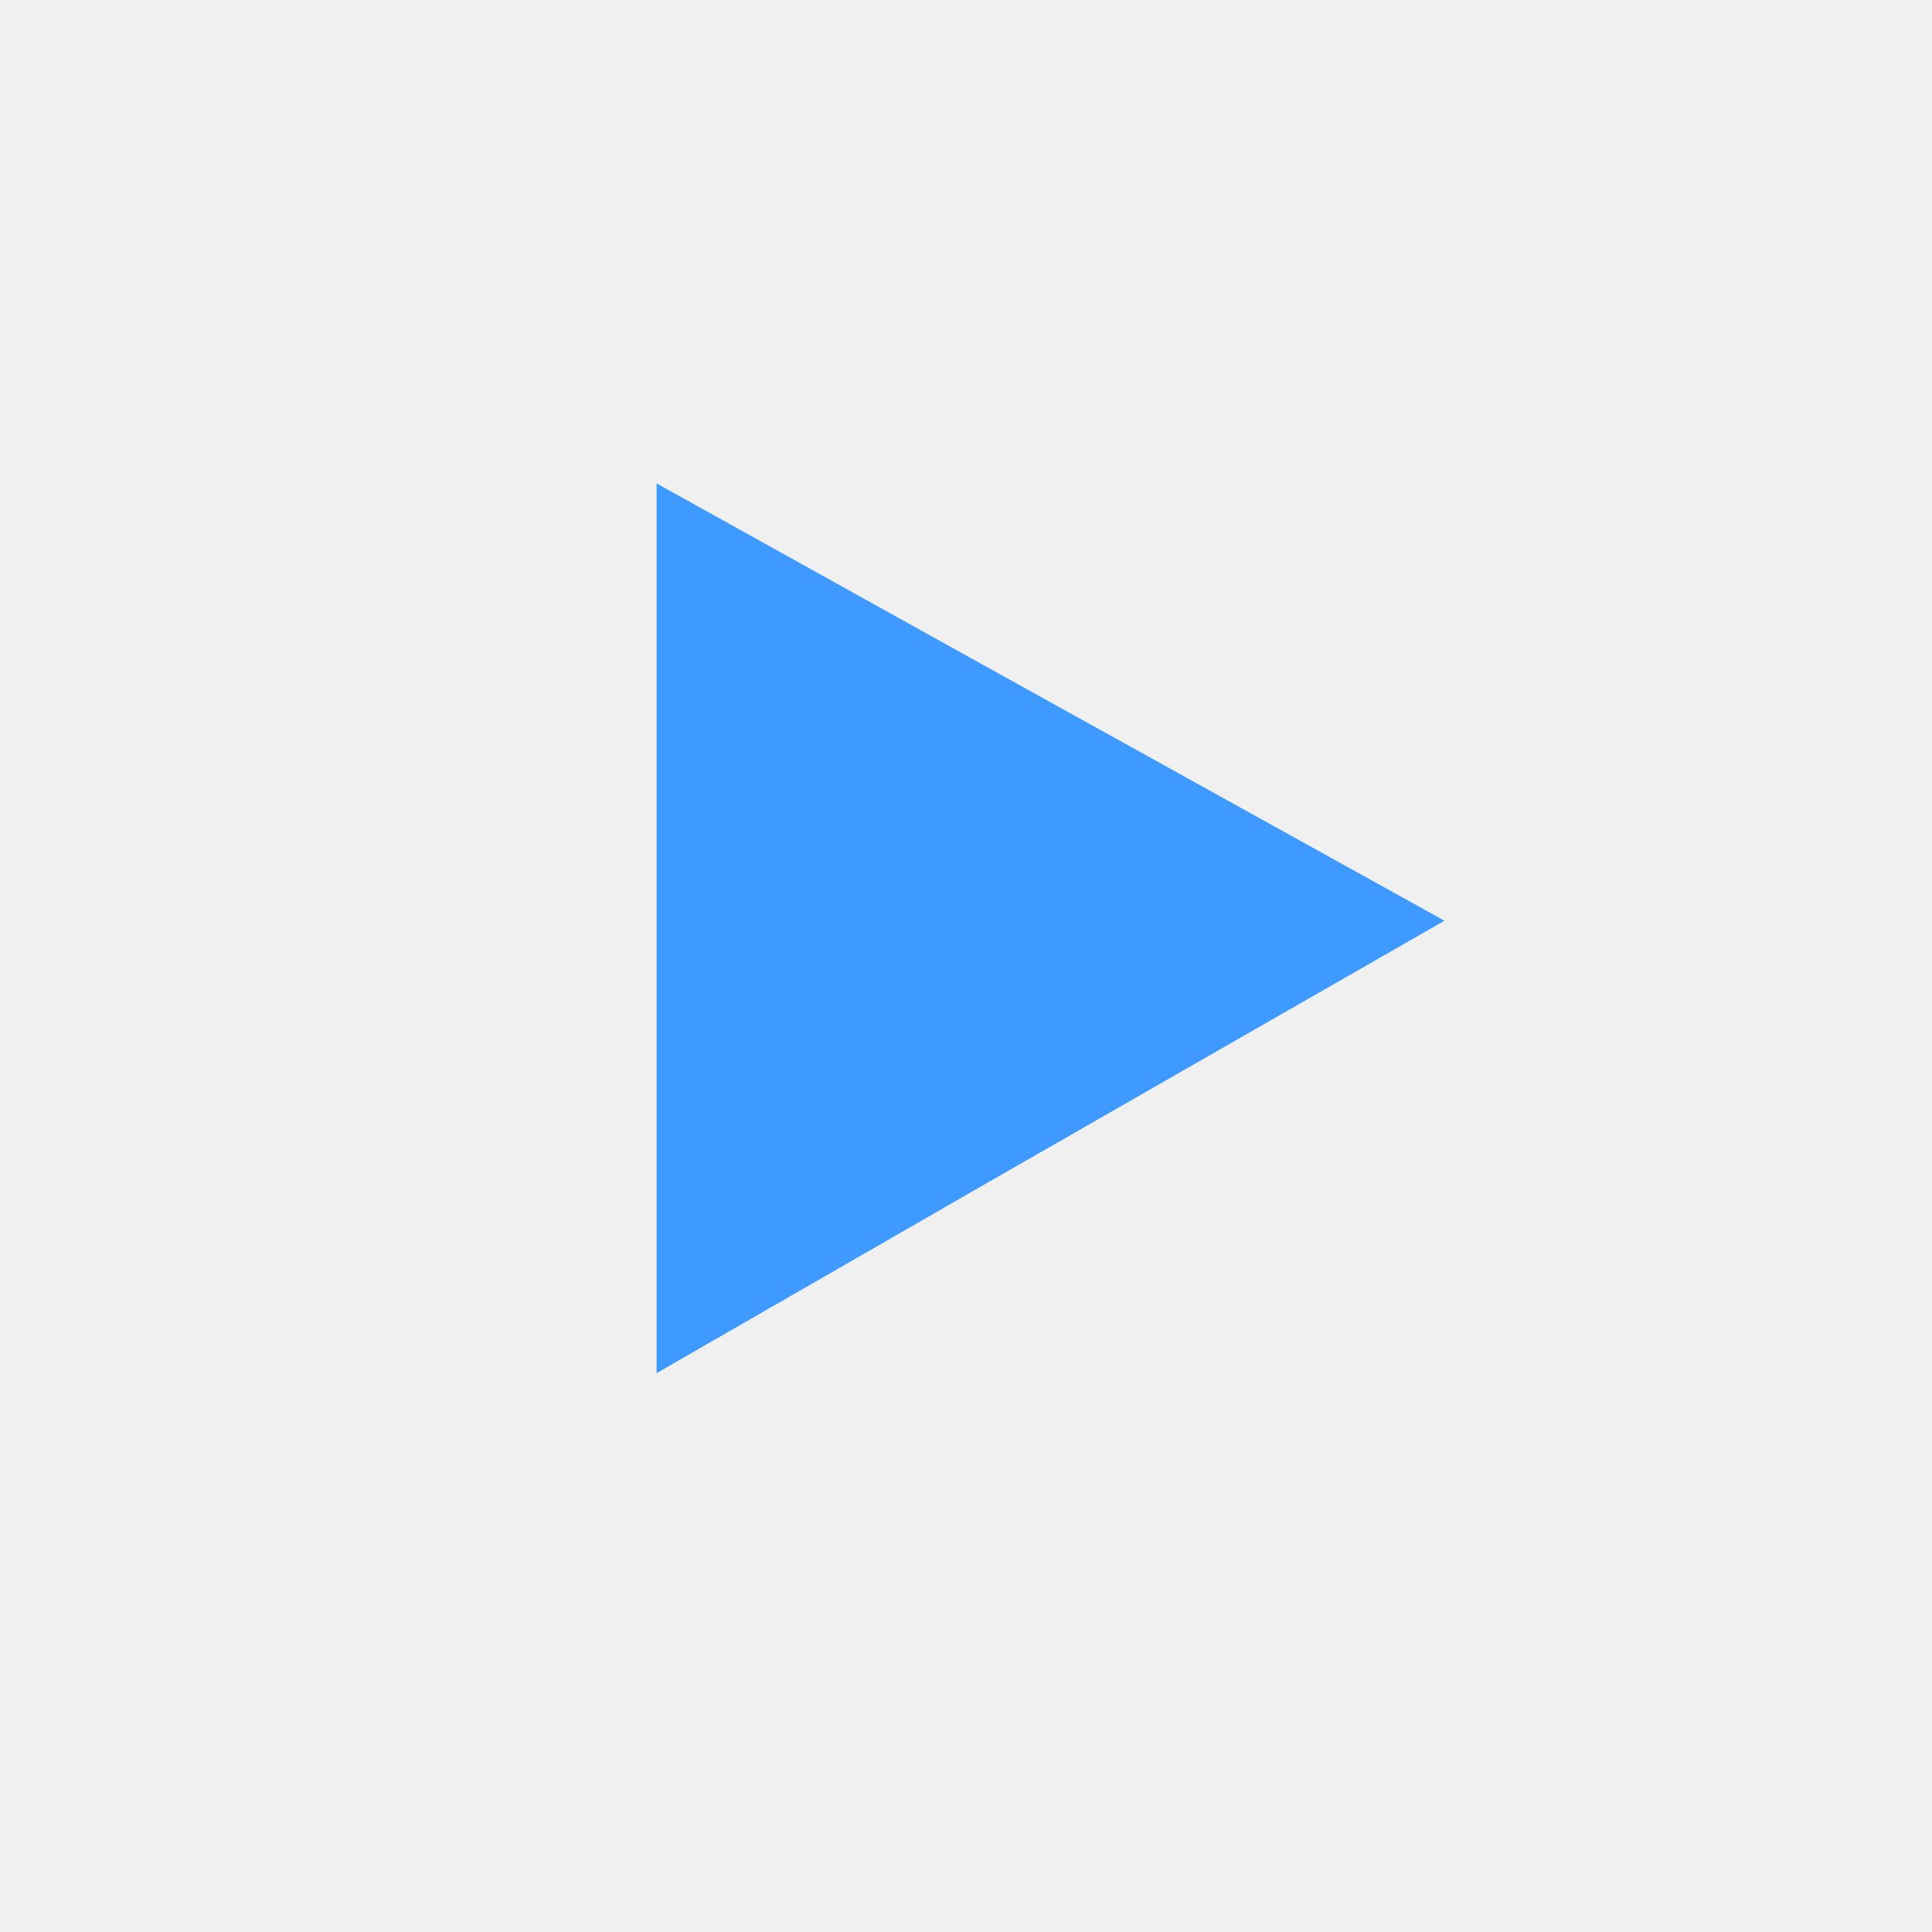
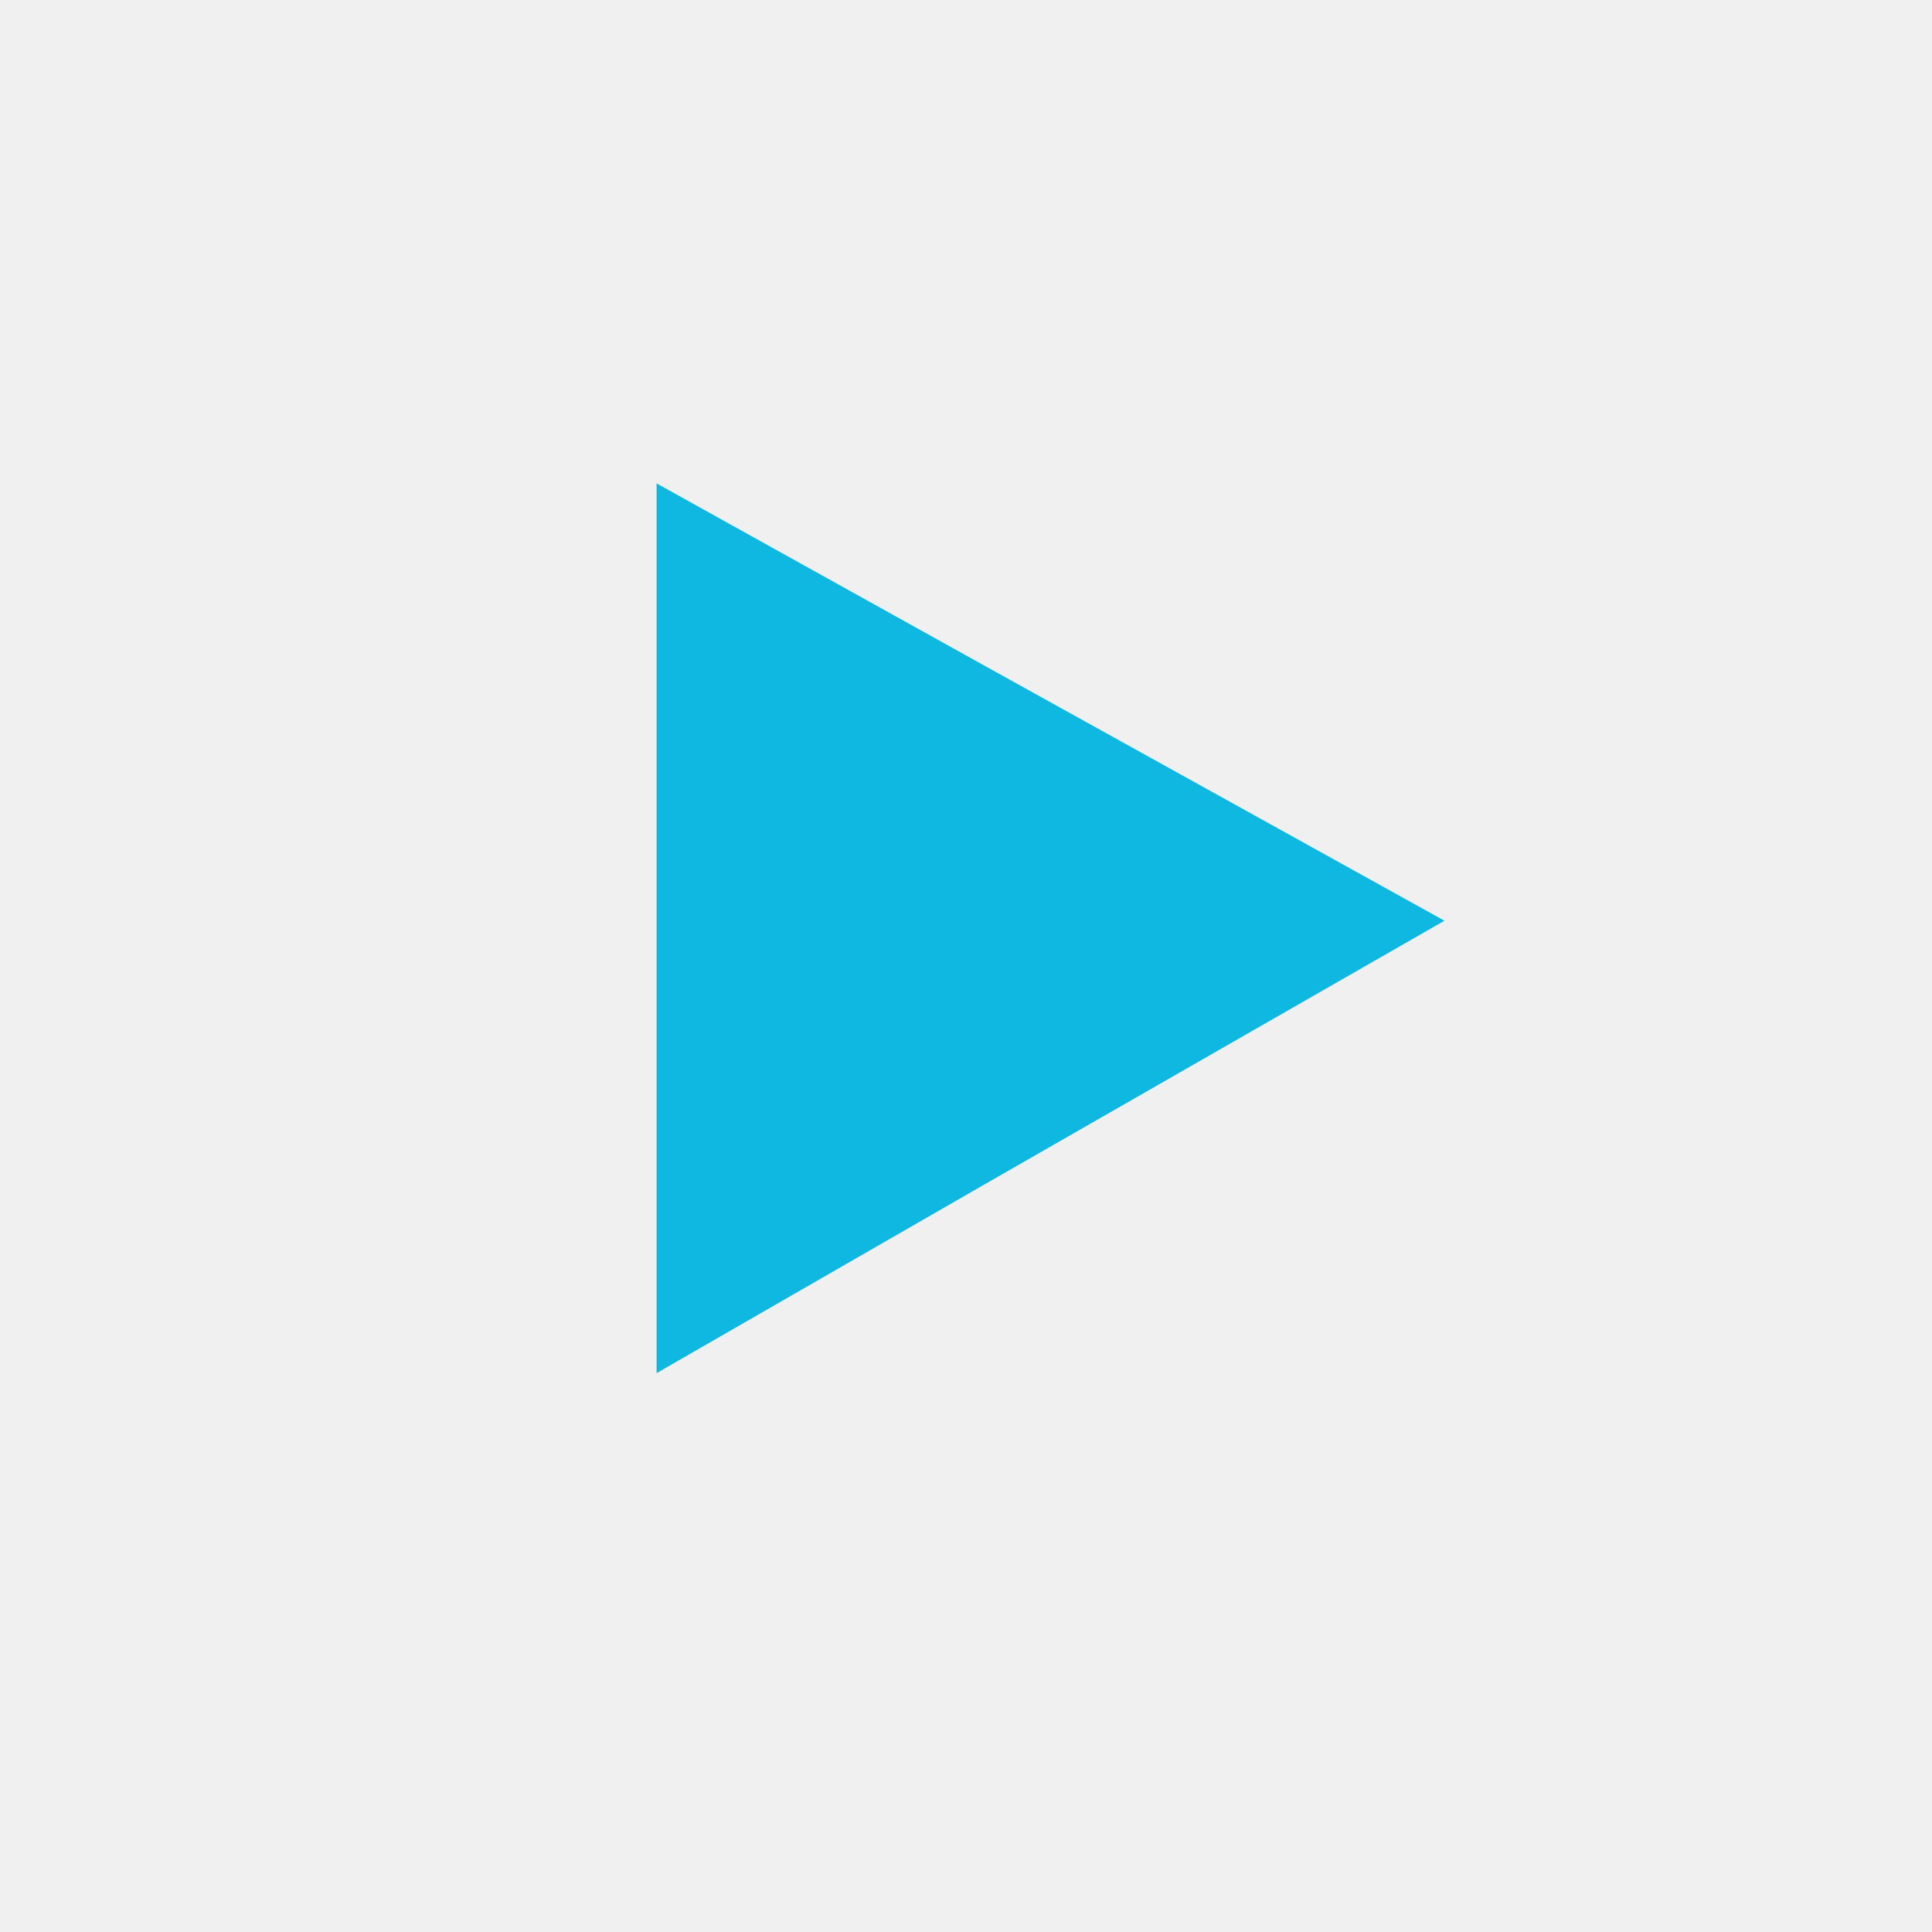
<svg xmlns="http://www.w3.org/2000/svg" version="1.1" id="Calque_1" x="0px" y="0px" viewBox="0 0 512 512" style="enable-background:new 0 0 512 512;" xml:space="preserve">
  <style type="text/css">
	.st0{display:none;fill:#3E9AFF;}
	.st1{display:none;fill:#0677C4;}
- 	.st2{fill:#3E9AFF;}
+ 	.st2{fill:#0EB8E0;}
	.st3{display:none;fill:#FFFFFF;enable-background:new    ;}
	.st4{font-family:'ArialMT';}
	.st5{font-size:72.007px;}
</style>
  <path class="st0" d="M437,61H75C33.6,61,0,94.6,0,136v240c0,41.4,33.6,75,75,75h362c41.4,0,75-33.6,75-75V136  C512,94.6,478.4,61,437,61z" />
  <path class="st1" d="M512,136v240c0,41.4-33.6,75-75,75H256V61h181C478.4,61,512,94.6,512,136z" />
  <path class="st2" d="M260.7,176.3L174,128.1v235.8l86.7-49.9l122.1-70L260.7,176.3z" />
  <text transform="matrix(1 0 0 1 142.0869 450.6191)" class="st3 st4 st5">C A S A</text>
</svg>
